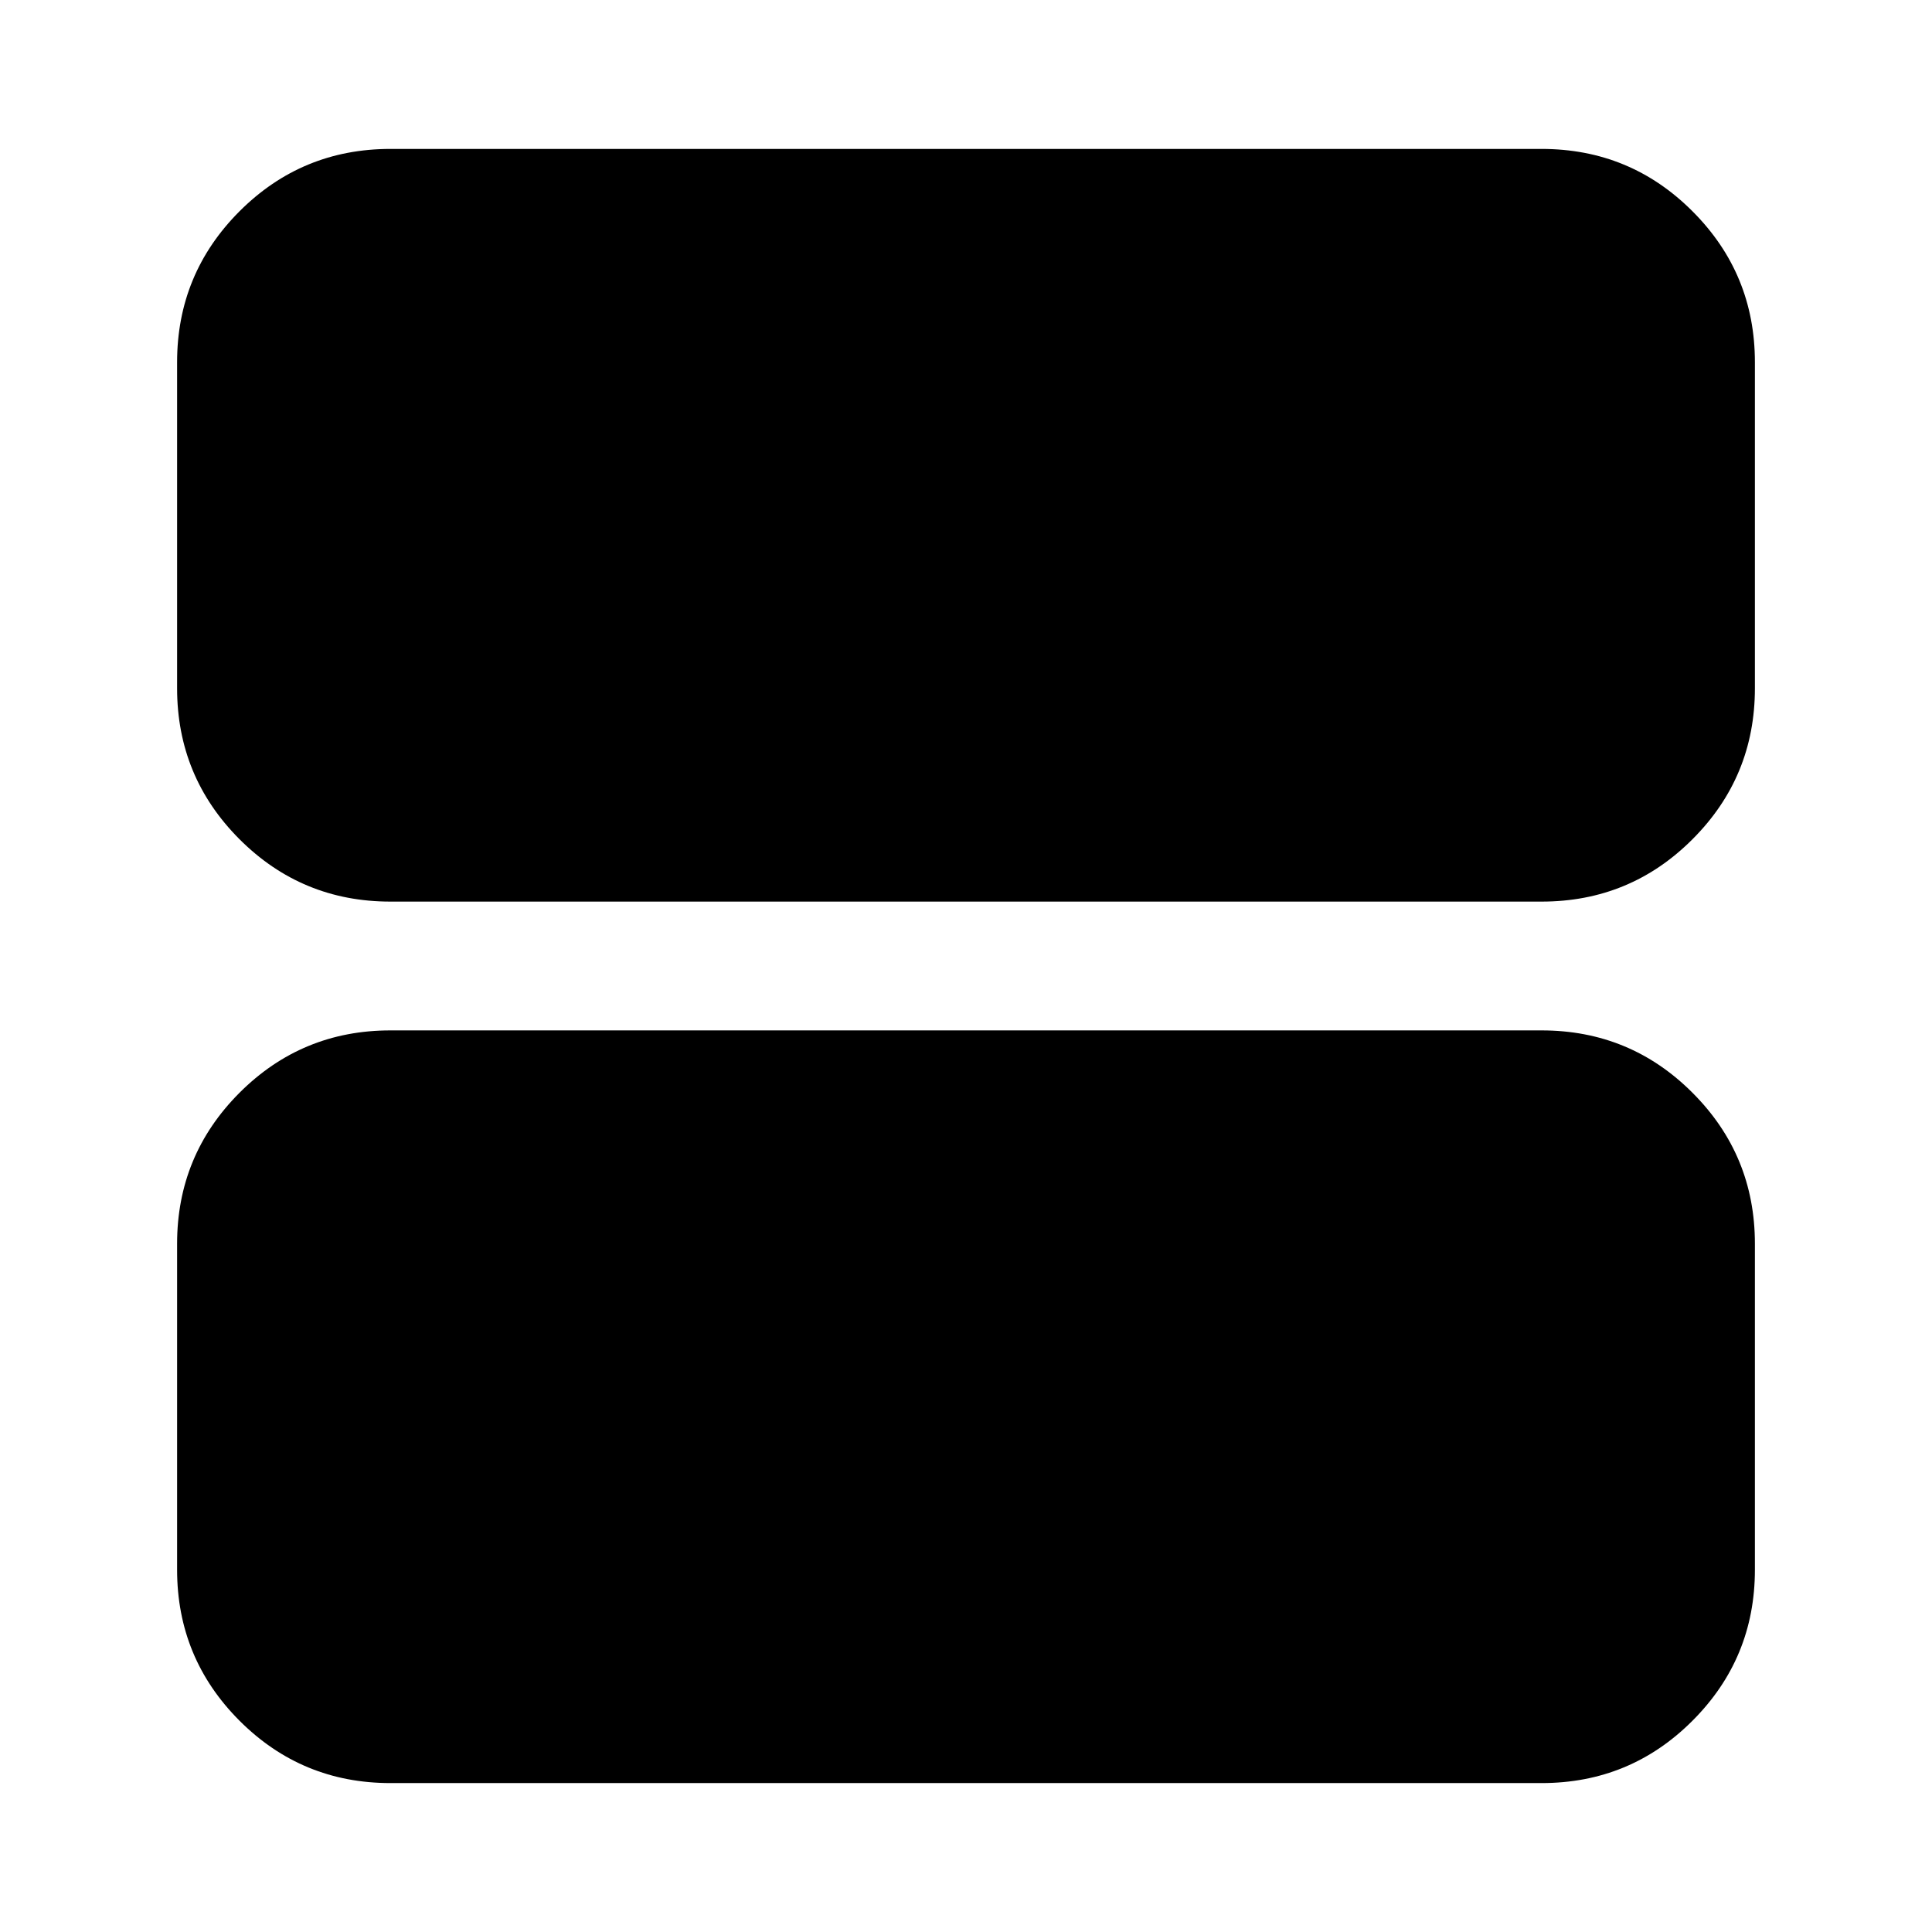
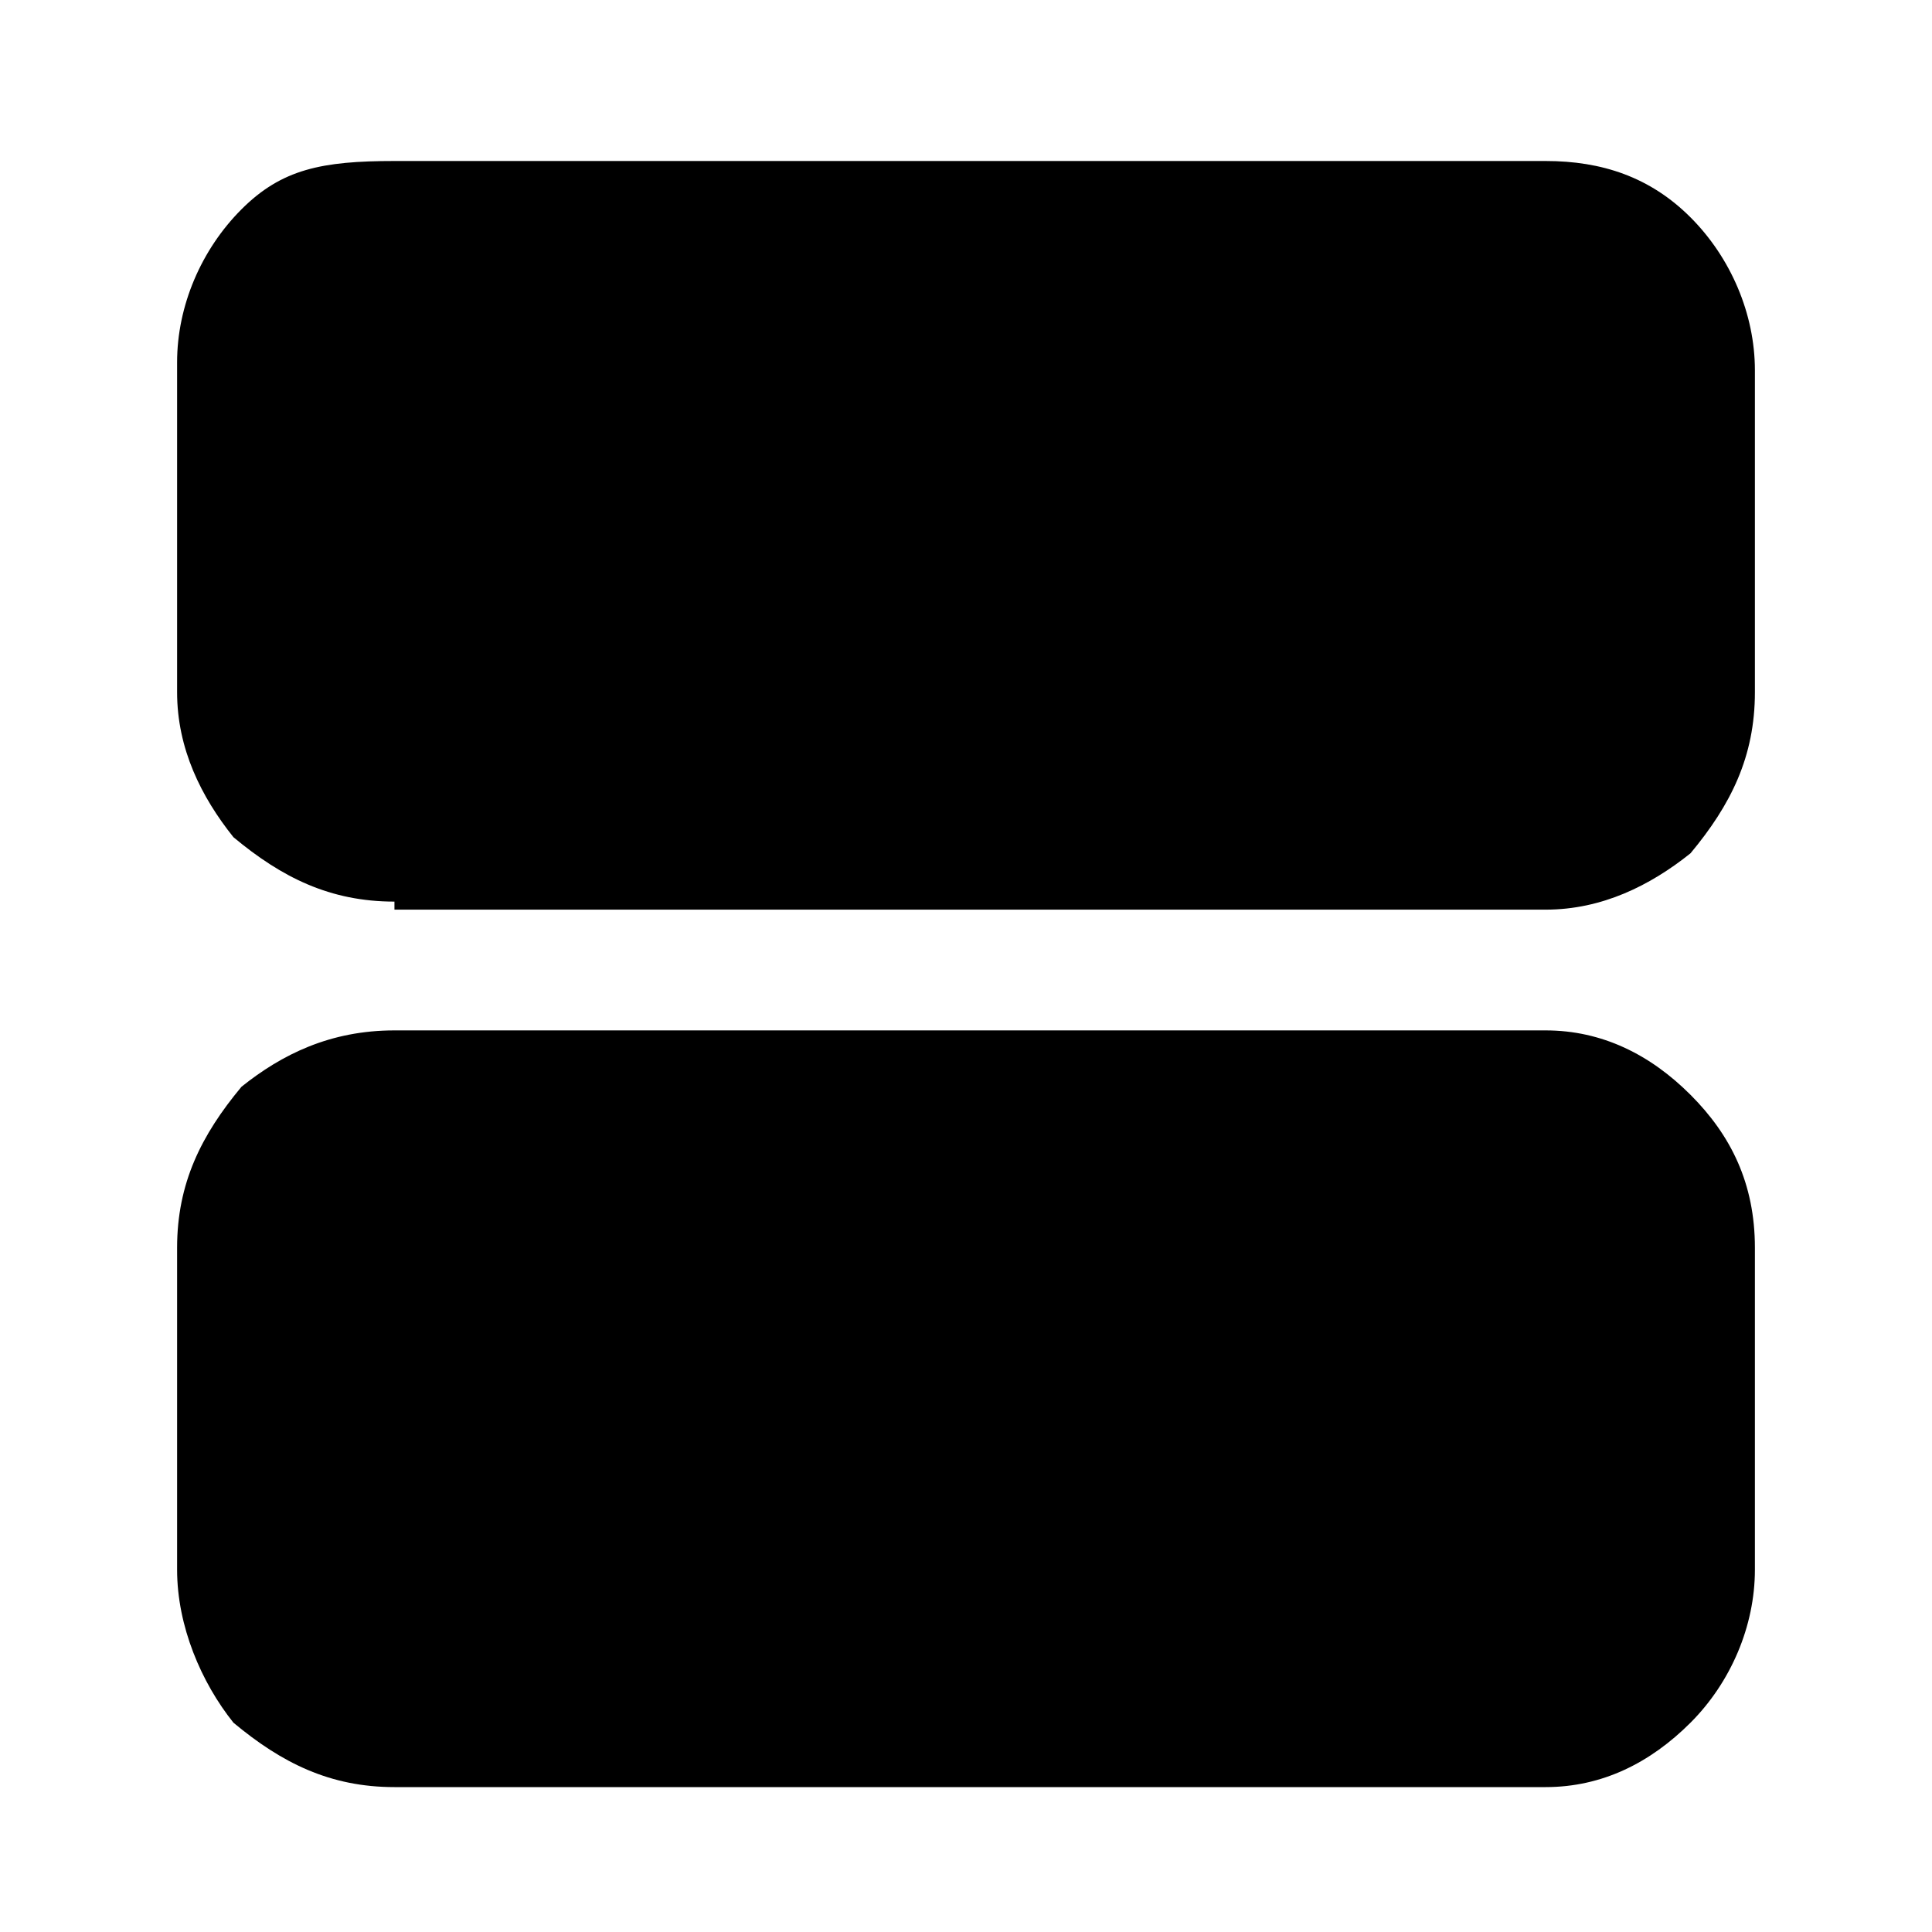
<svg xmlns="http://www.w3.org/2000/svg" viewBox="0 0 24 24">
-   <path d="M4.85 11.2C4.117 11.2 3.492 10.942 2.975 10.425C2.459 9.908 2.2 9.283 2.2 8.55V4.5C2.2 3.767 2.459 3.142 2.975 2.625C3.492 2.108 4.117 1.85 4.85 1.85H19.15C19.884 1.85 20.509 2.108 21.025 2.625C21.542 3.142 21.8 3.767 21.8 4.5V8.55C21.8 9.283 21.542 9.908 21.025 10.425C20.509 10.942 19.884 11.2 19.15 11.2H4.85ZM4.85 22.15C4.117 22.15 3.492 21.892 2.975 21.375C2.459 20.858 2.2 20.233 2.2 19.5V15.45C2.2 14.717 2.459 14.092 2.975 13.575C3.492 13.058 4.117 12.8 4.85 12.8H19.15C19.884 12.8 20.509 13.058 21.025 13.575C21.542 14.092 21.8 14.717 21.8 15.45V19.5C21.8 20.233 21.542 20.858 21.025 21.375C20.509 21.892 19.884 22.15 19.15 22.15H4.85Z" fill="inherit" />
+   <path d="M4.9 11.2c-.8 0-1.4-.3-2-.8-.4-.5-.7-1.1-.7-1.8V4.5c0-.7.3-1.4.8-1.9S4 2 4.9 2h14.3c.7 0 1.3.2 1.8.7.5.5.8 1.2.8 1.9v4c0 .8-.3 1.4-.8 2-.5.4-1.1.7-1.8.7H4.9Zm0 11c-.8 0-1.4-.3-2-.8-.4-.5-.7-1.2-.7-1.9v-4c0-.8.3-1.4.8-2 .5-.4 1.1-.7 1.9-.7h14.3c.7 0 1.3.3 1.8.8s.8 1.1.8 1.9v4c0 .7-.3 1.4-.8 1.9s-1.1.8-1.8.8H4.9Z" fill="inherit" />
</svg>
